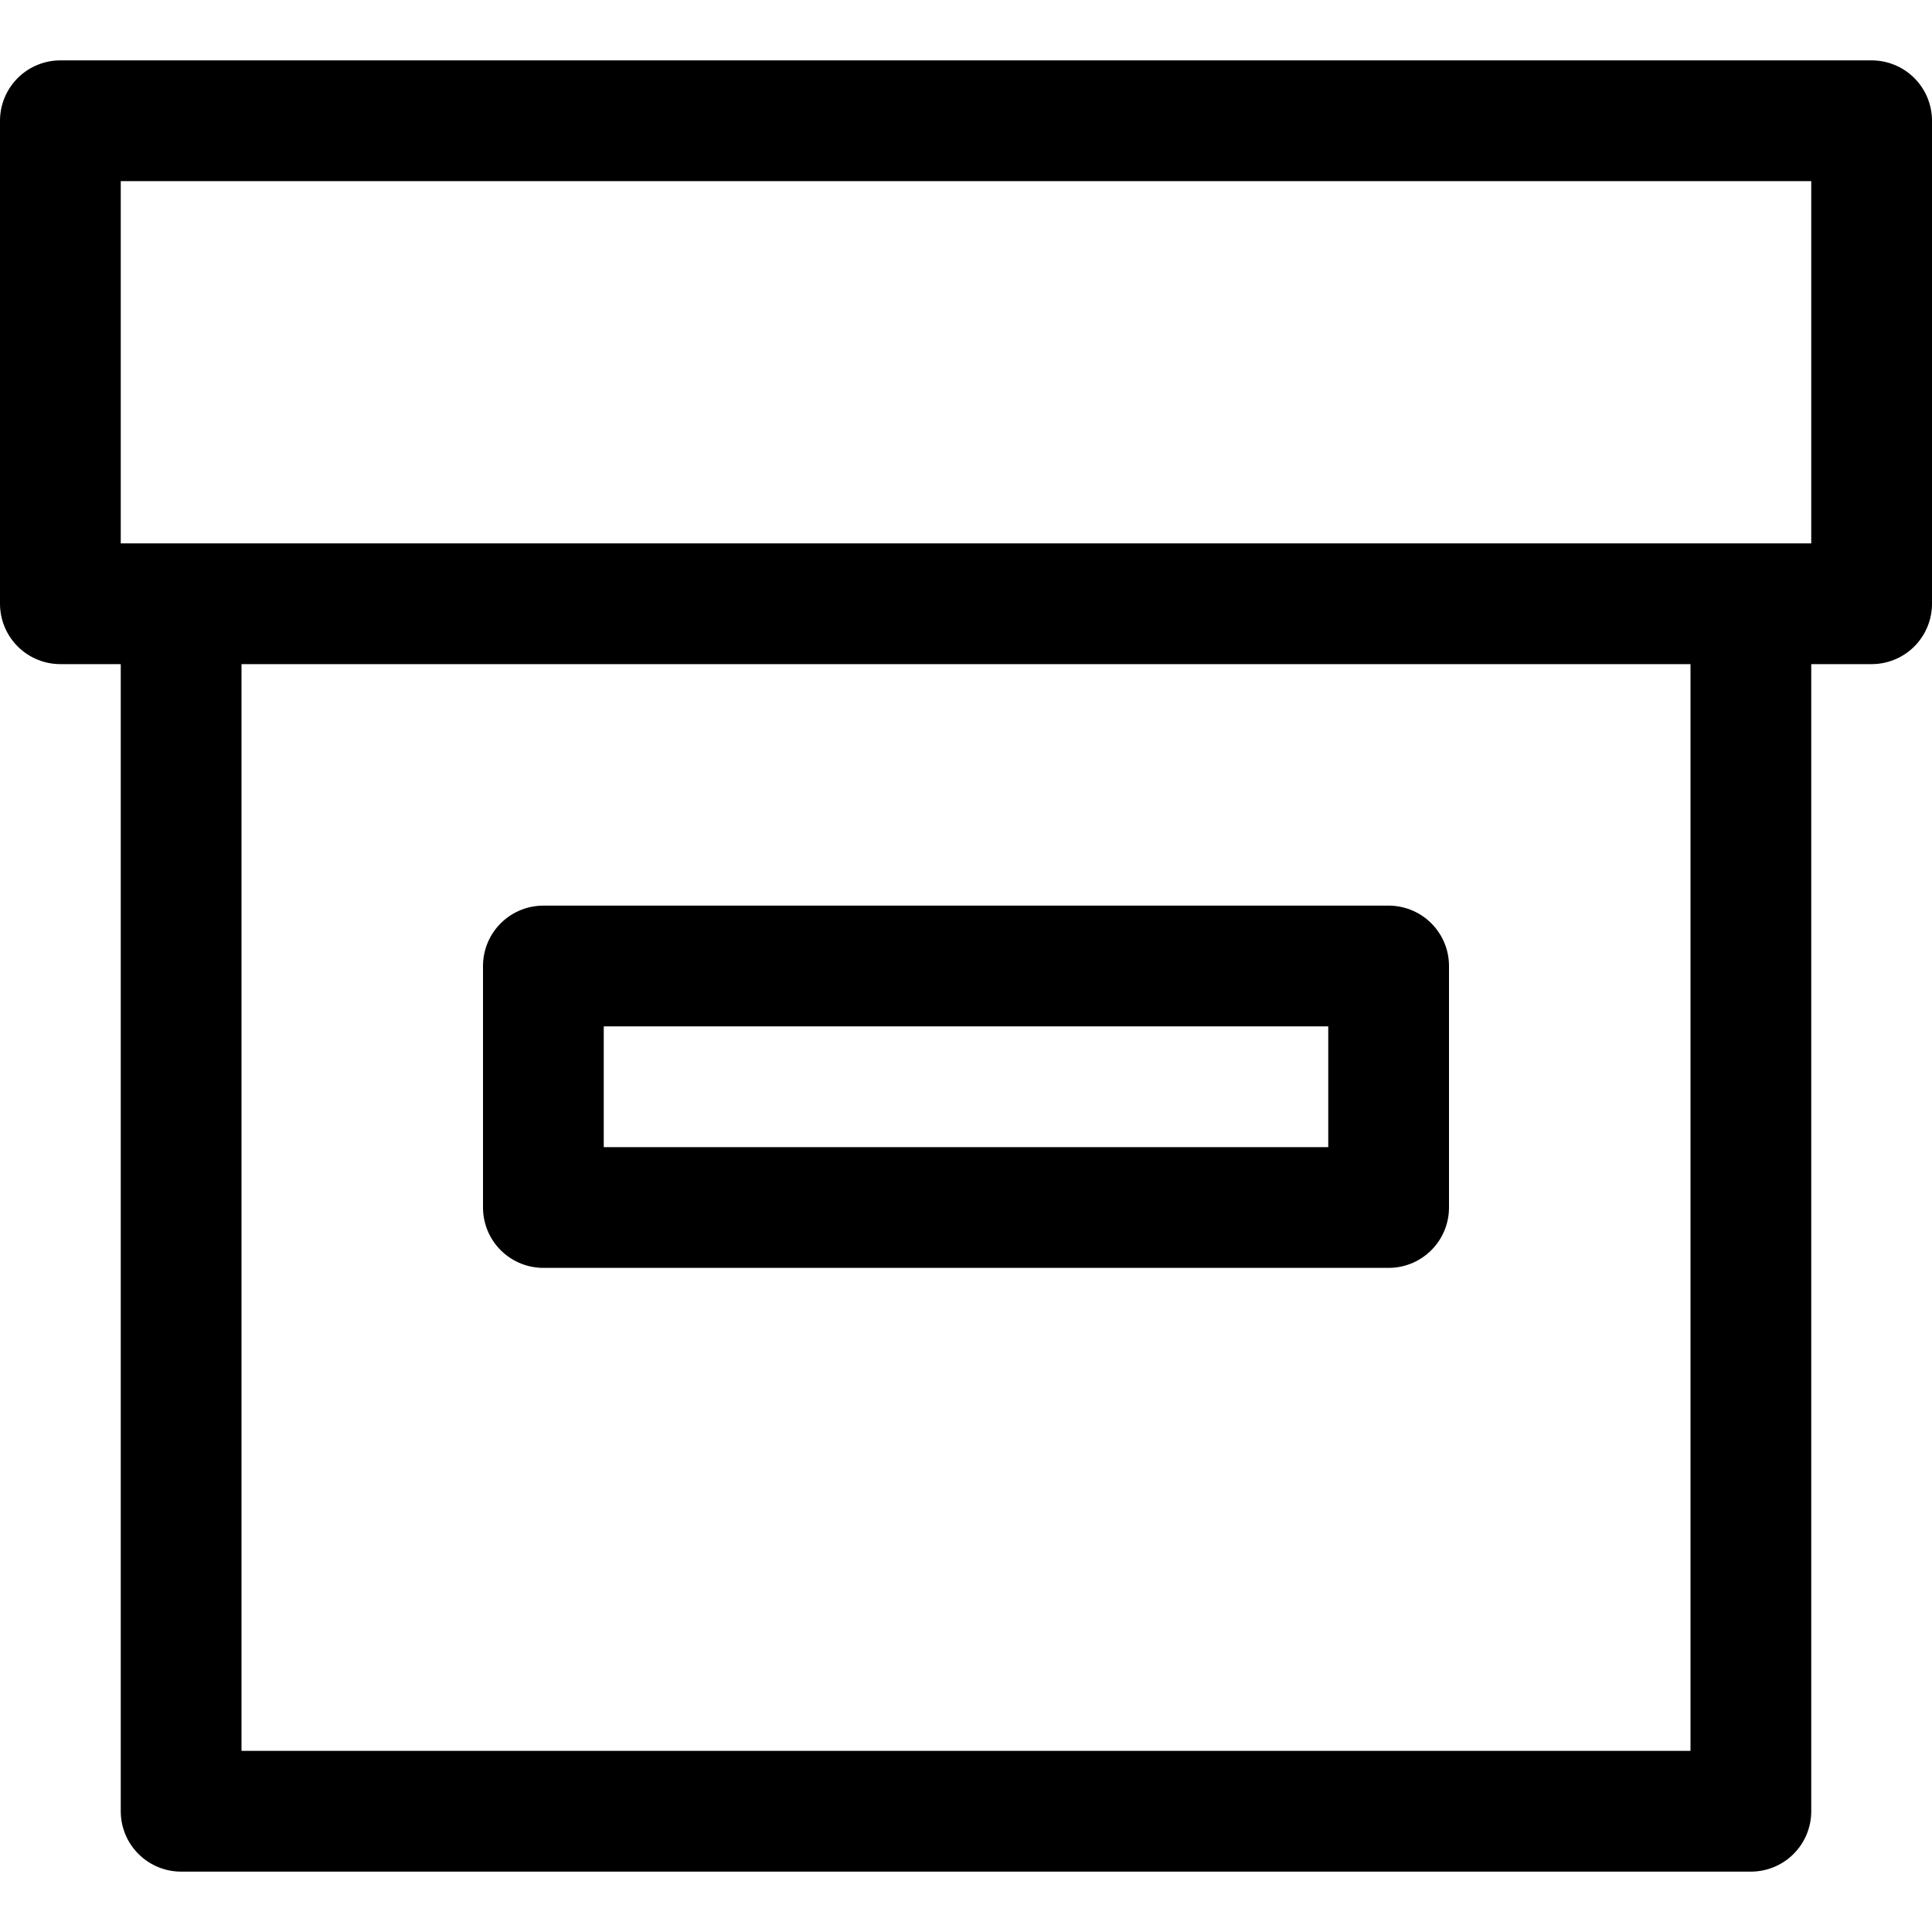
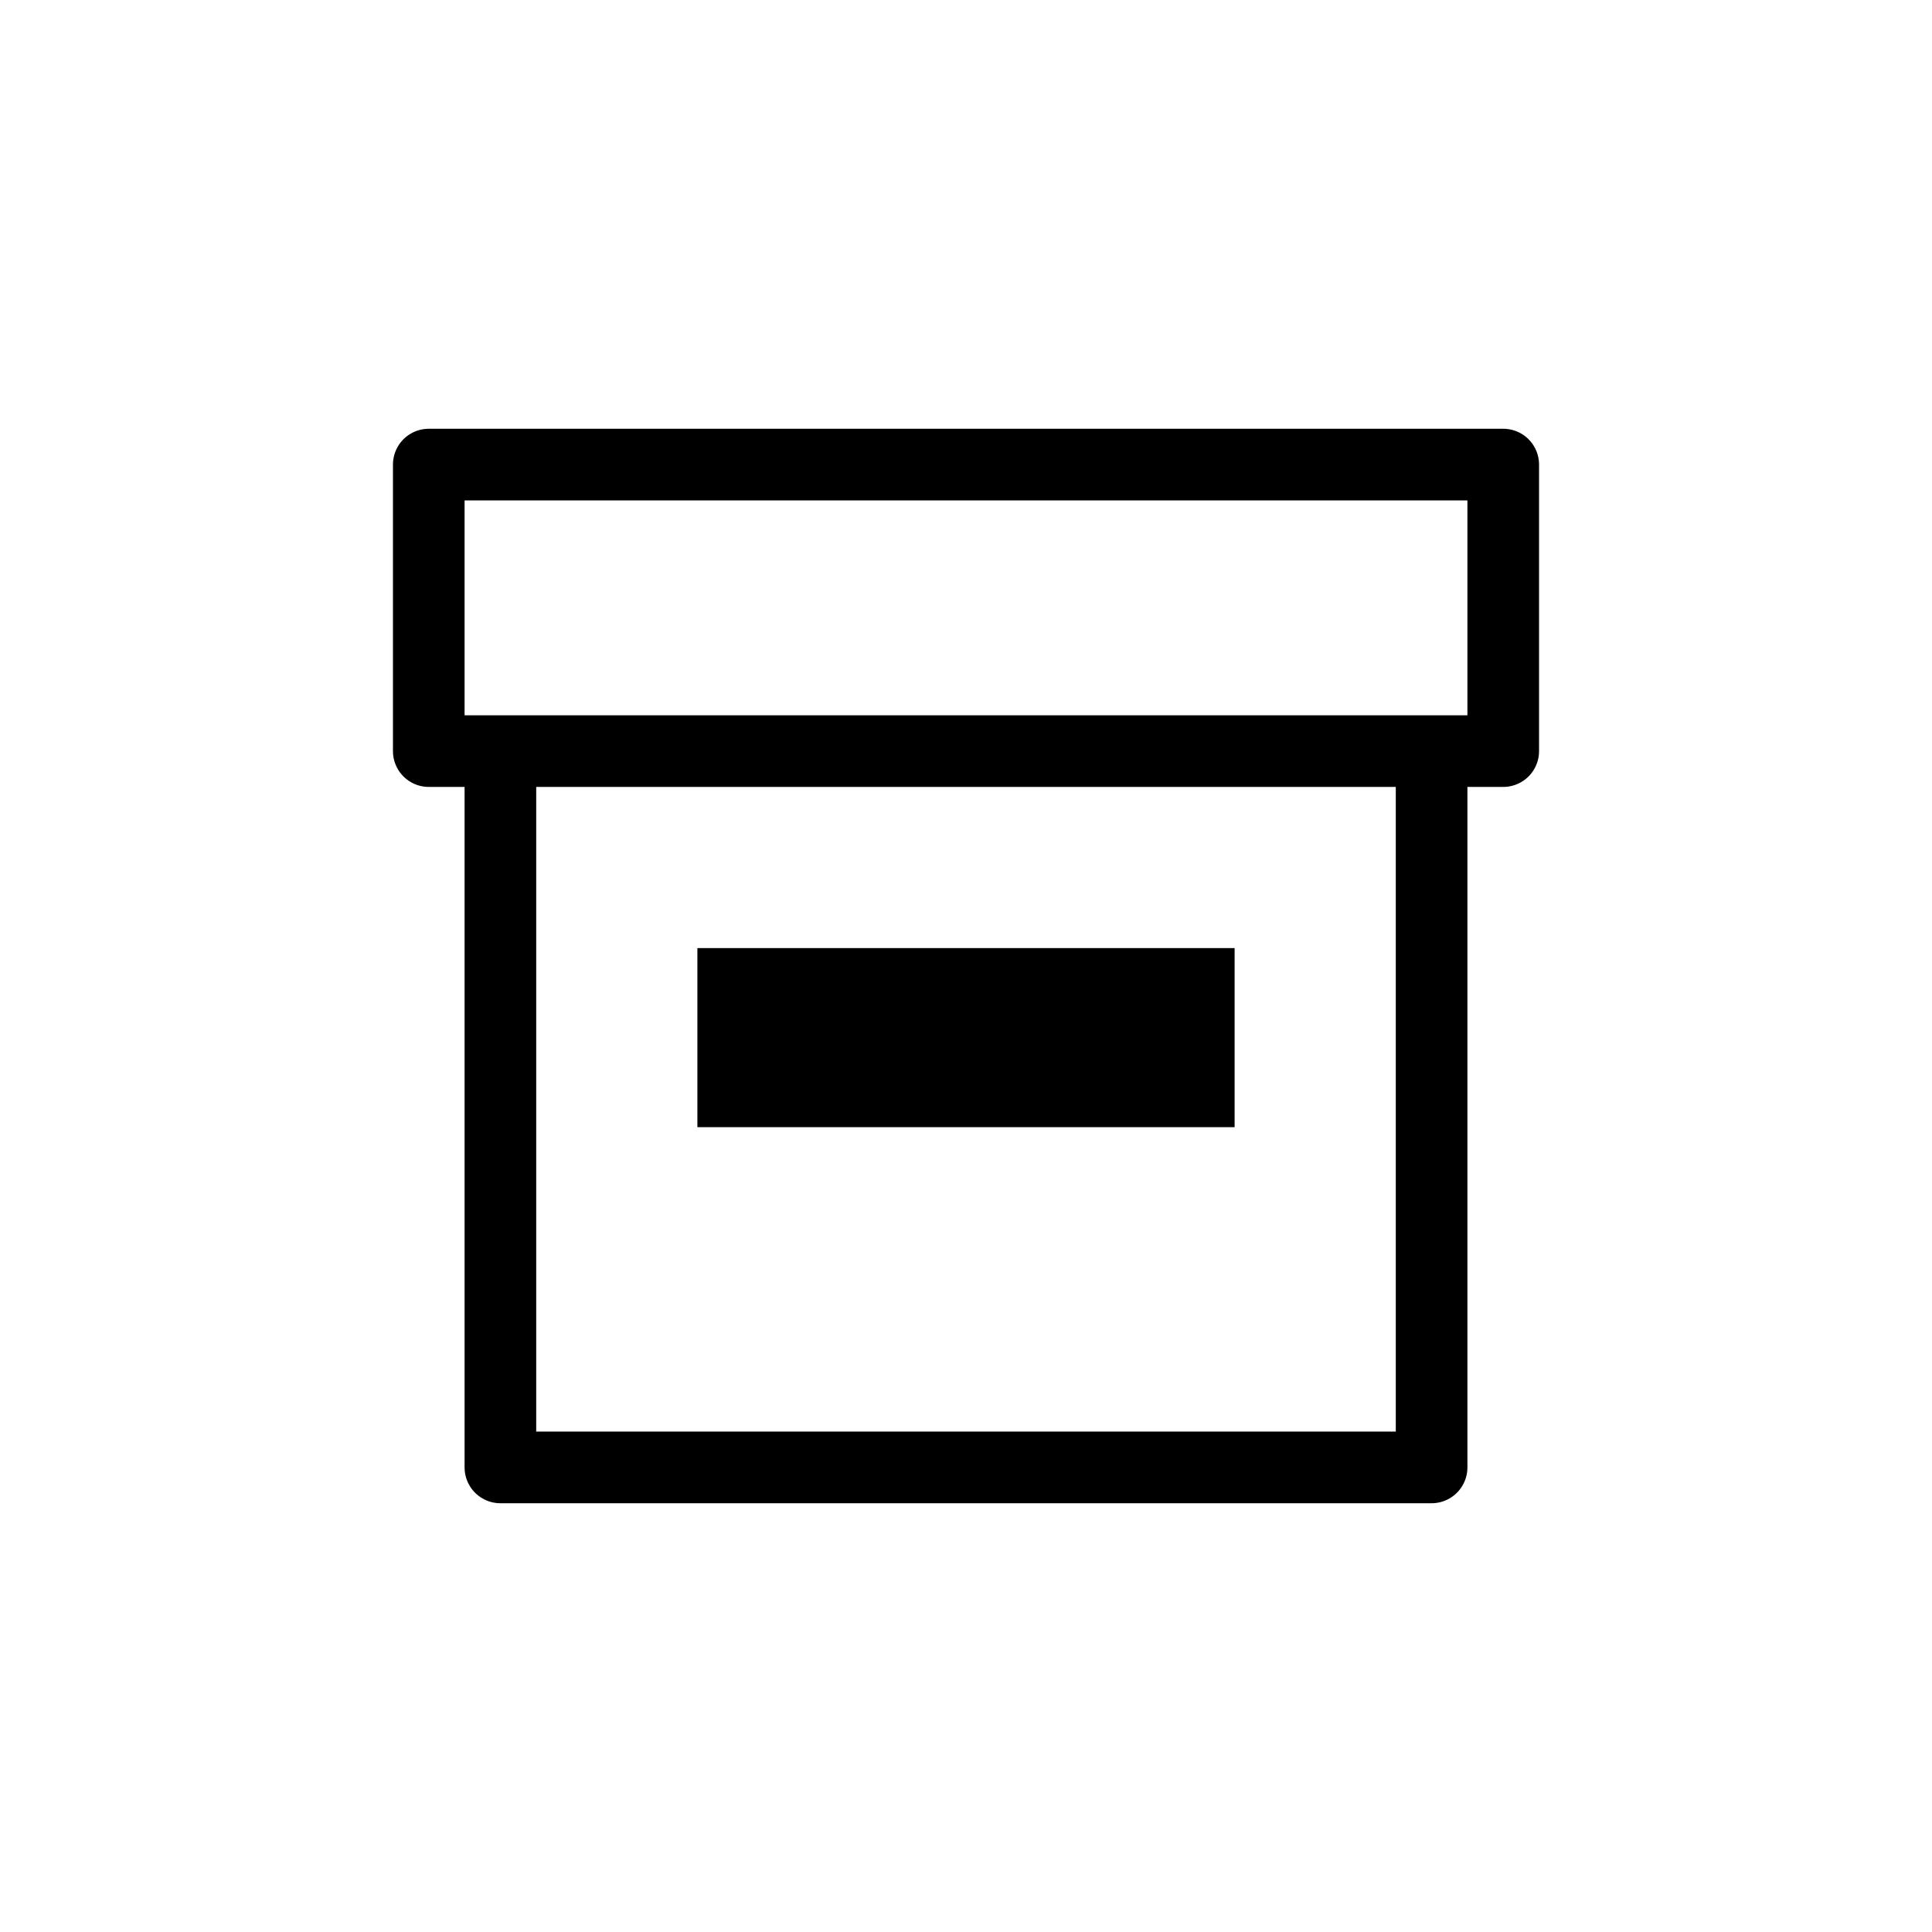
<svg xmlns="http://www.w3.org/2000/svg" viewBox="0 0 32 32">
-   <defs>
-     <style>
-       .cls-1{fill:none;stroke:#000;stroke-linejoin:round;stroke-width:2px}
-     </style>
-   </defs>
-   <g data-name="62-Box" id="_62-Box">
-     <path class="cls-1" d="M1 2h30v8H1zM3 10h26v20H3z" />
-     <path class="cls-1" d="M9 16h14v4H9z" />
+   <g style="" transform="matrix(0.59322, 0, 0, 0.59322, 6.508479, 6.508479)">
+     <path fill="none" stroke-linejoin="round" stroke-width="2" d="M1 2h30v8H1zm2 8h26v20H3z" style="stroke: rgb(0, 0, 0);" />
+     <path d="M9 16h14v4H9z" style="stroke: rgb(0, 0, 0);" />
  </g>
</svg>
